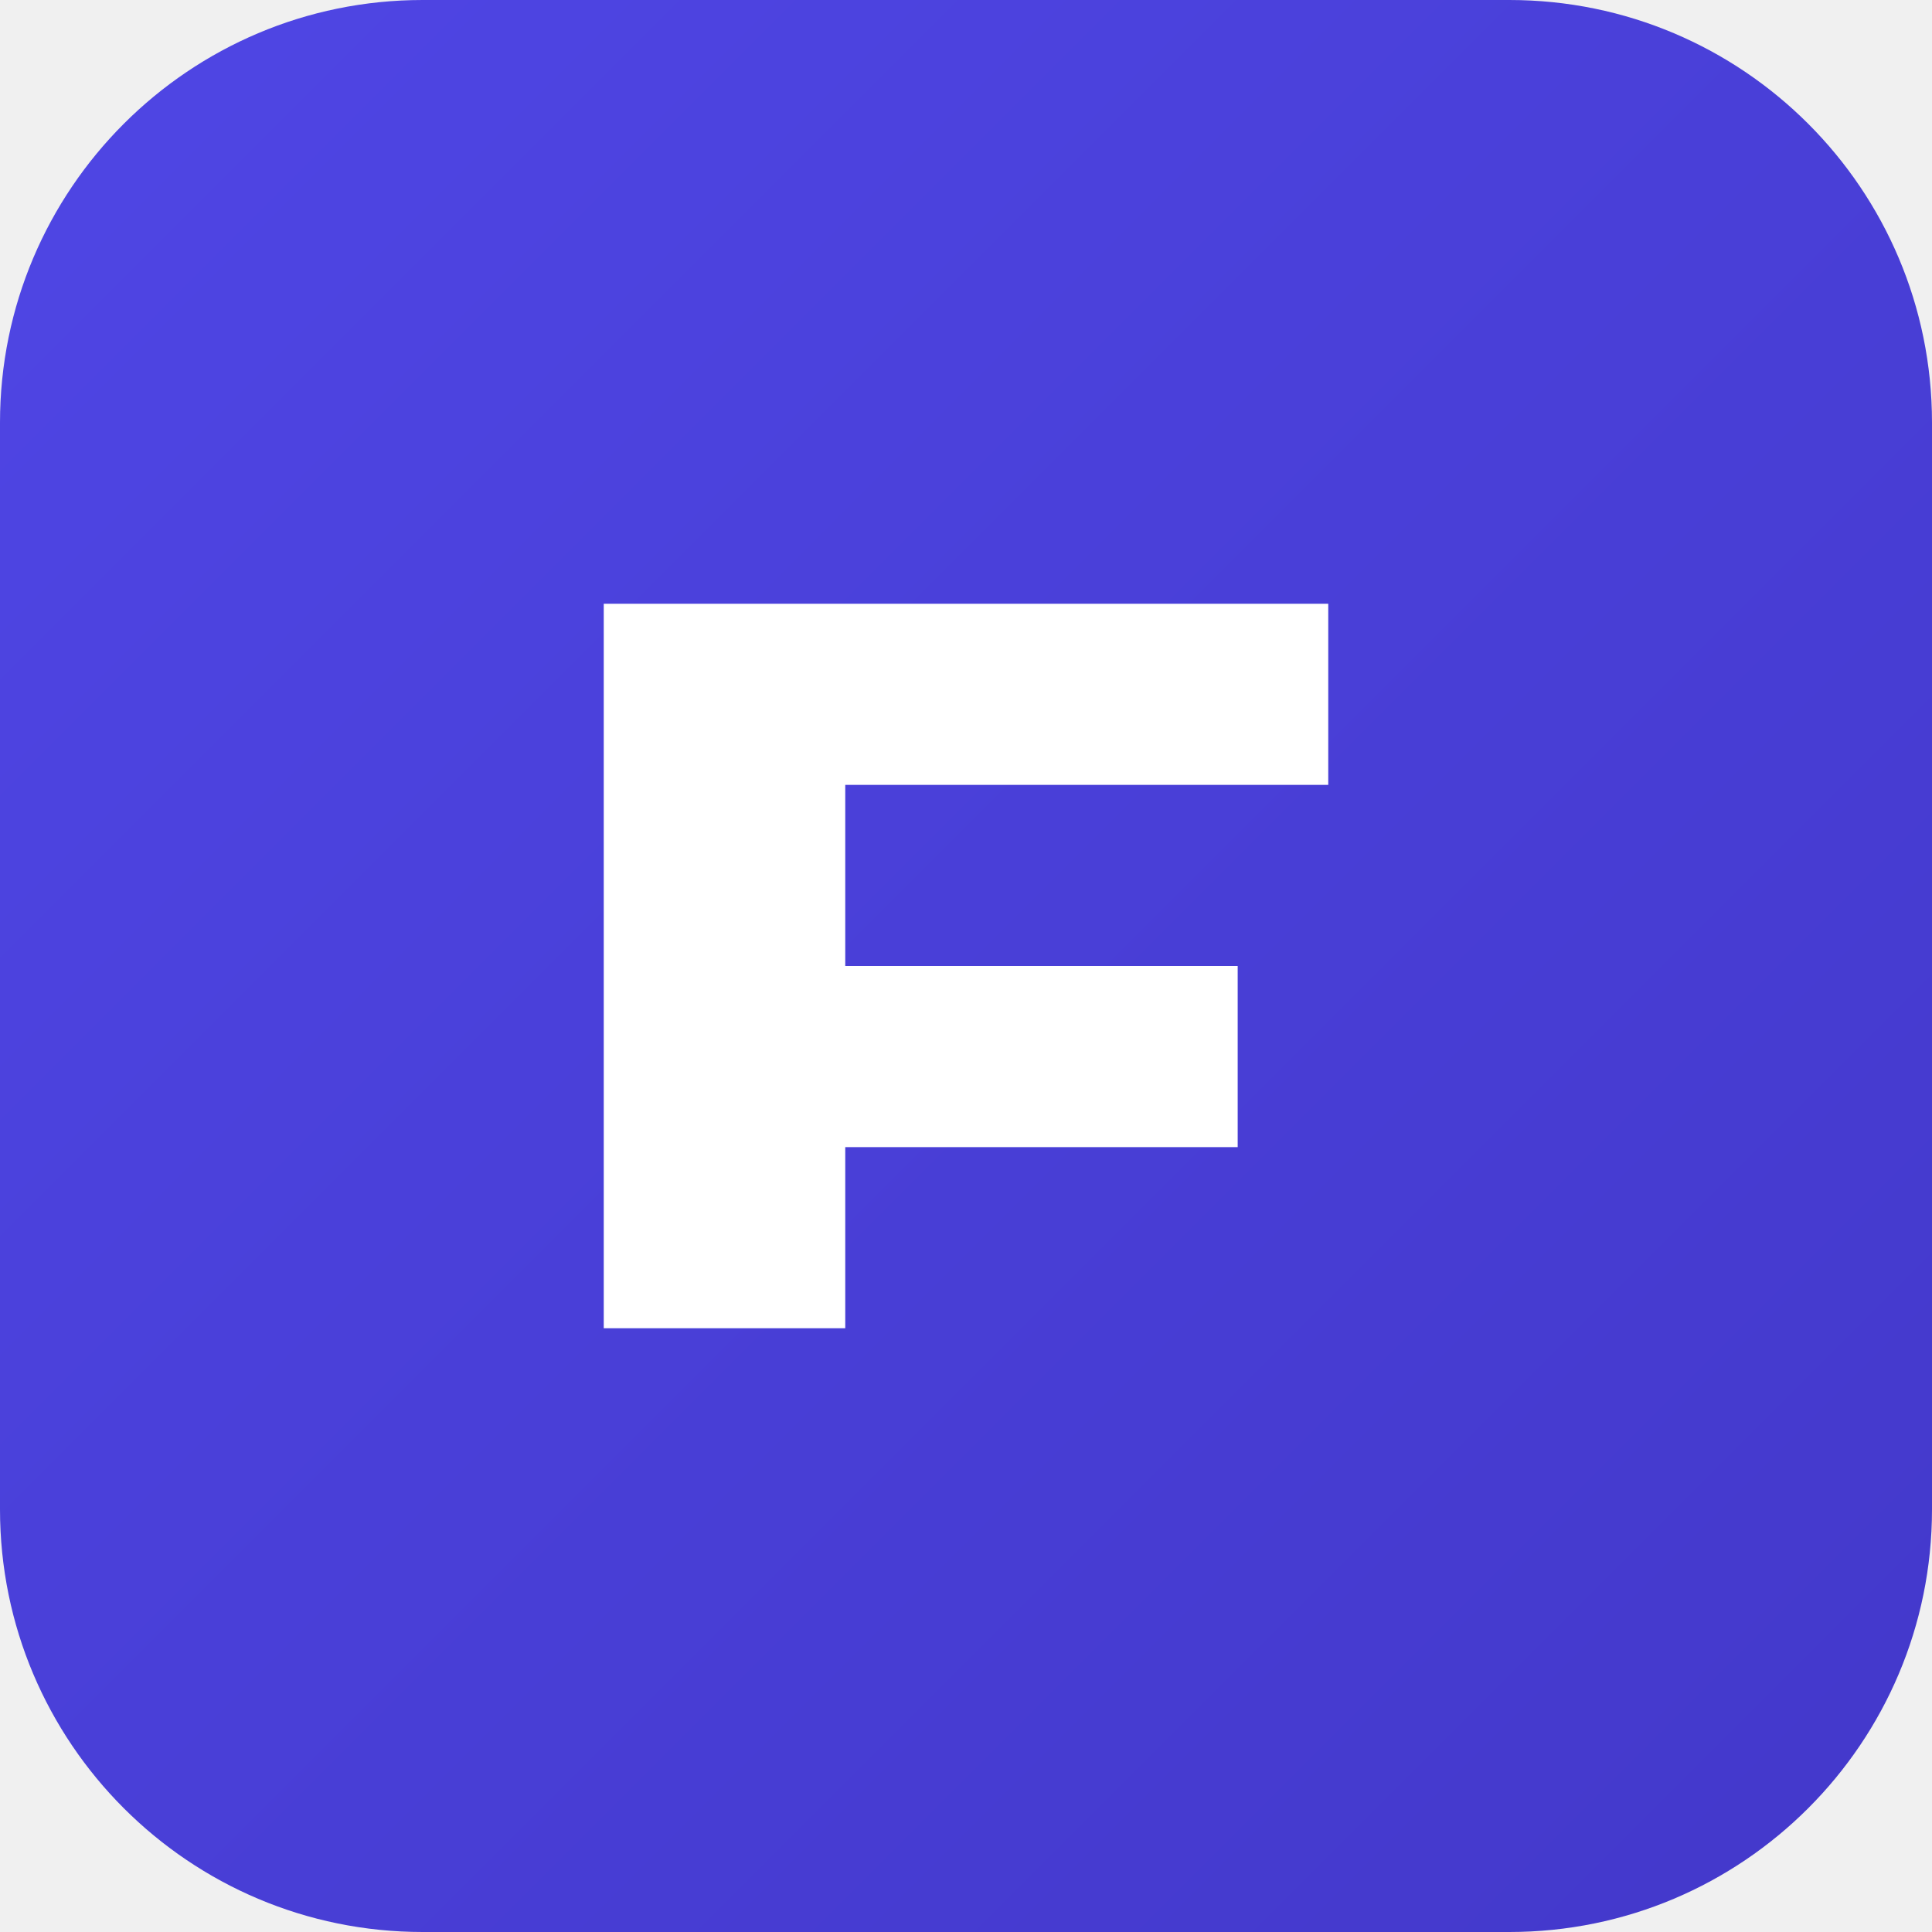
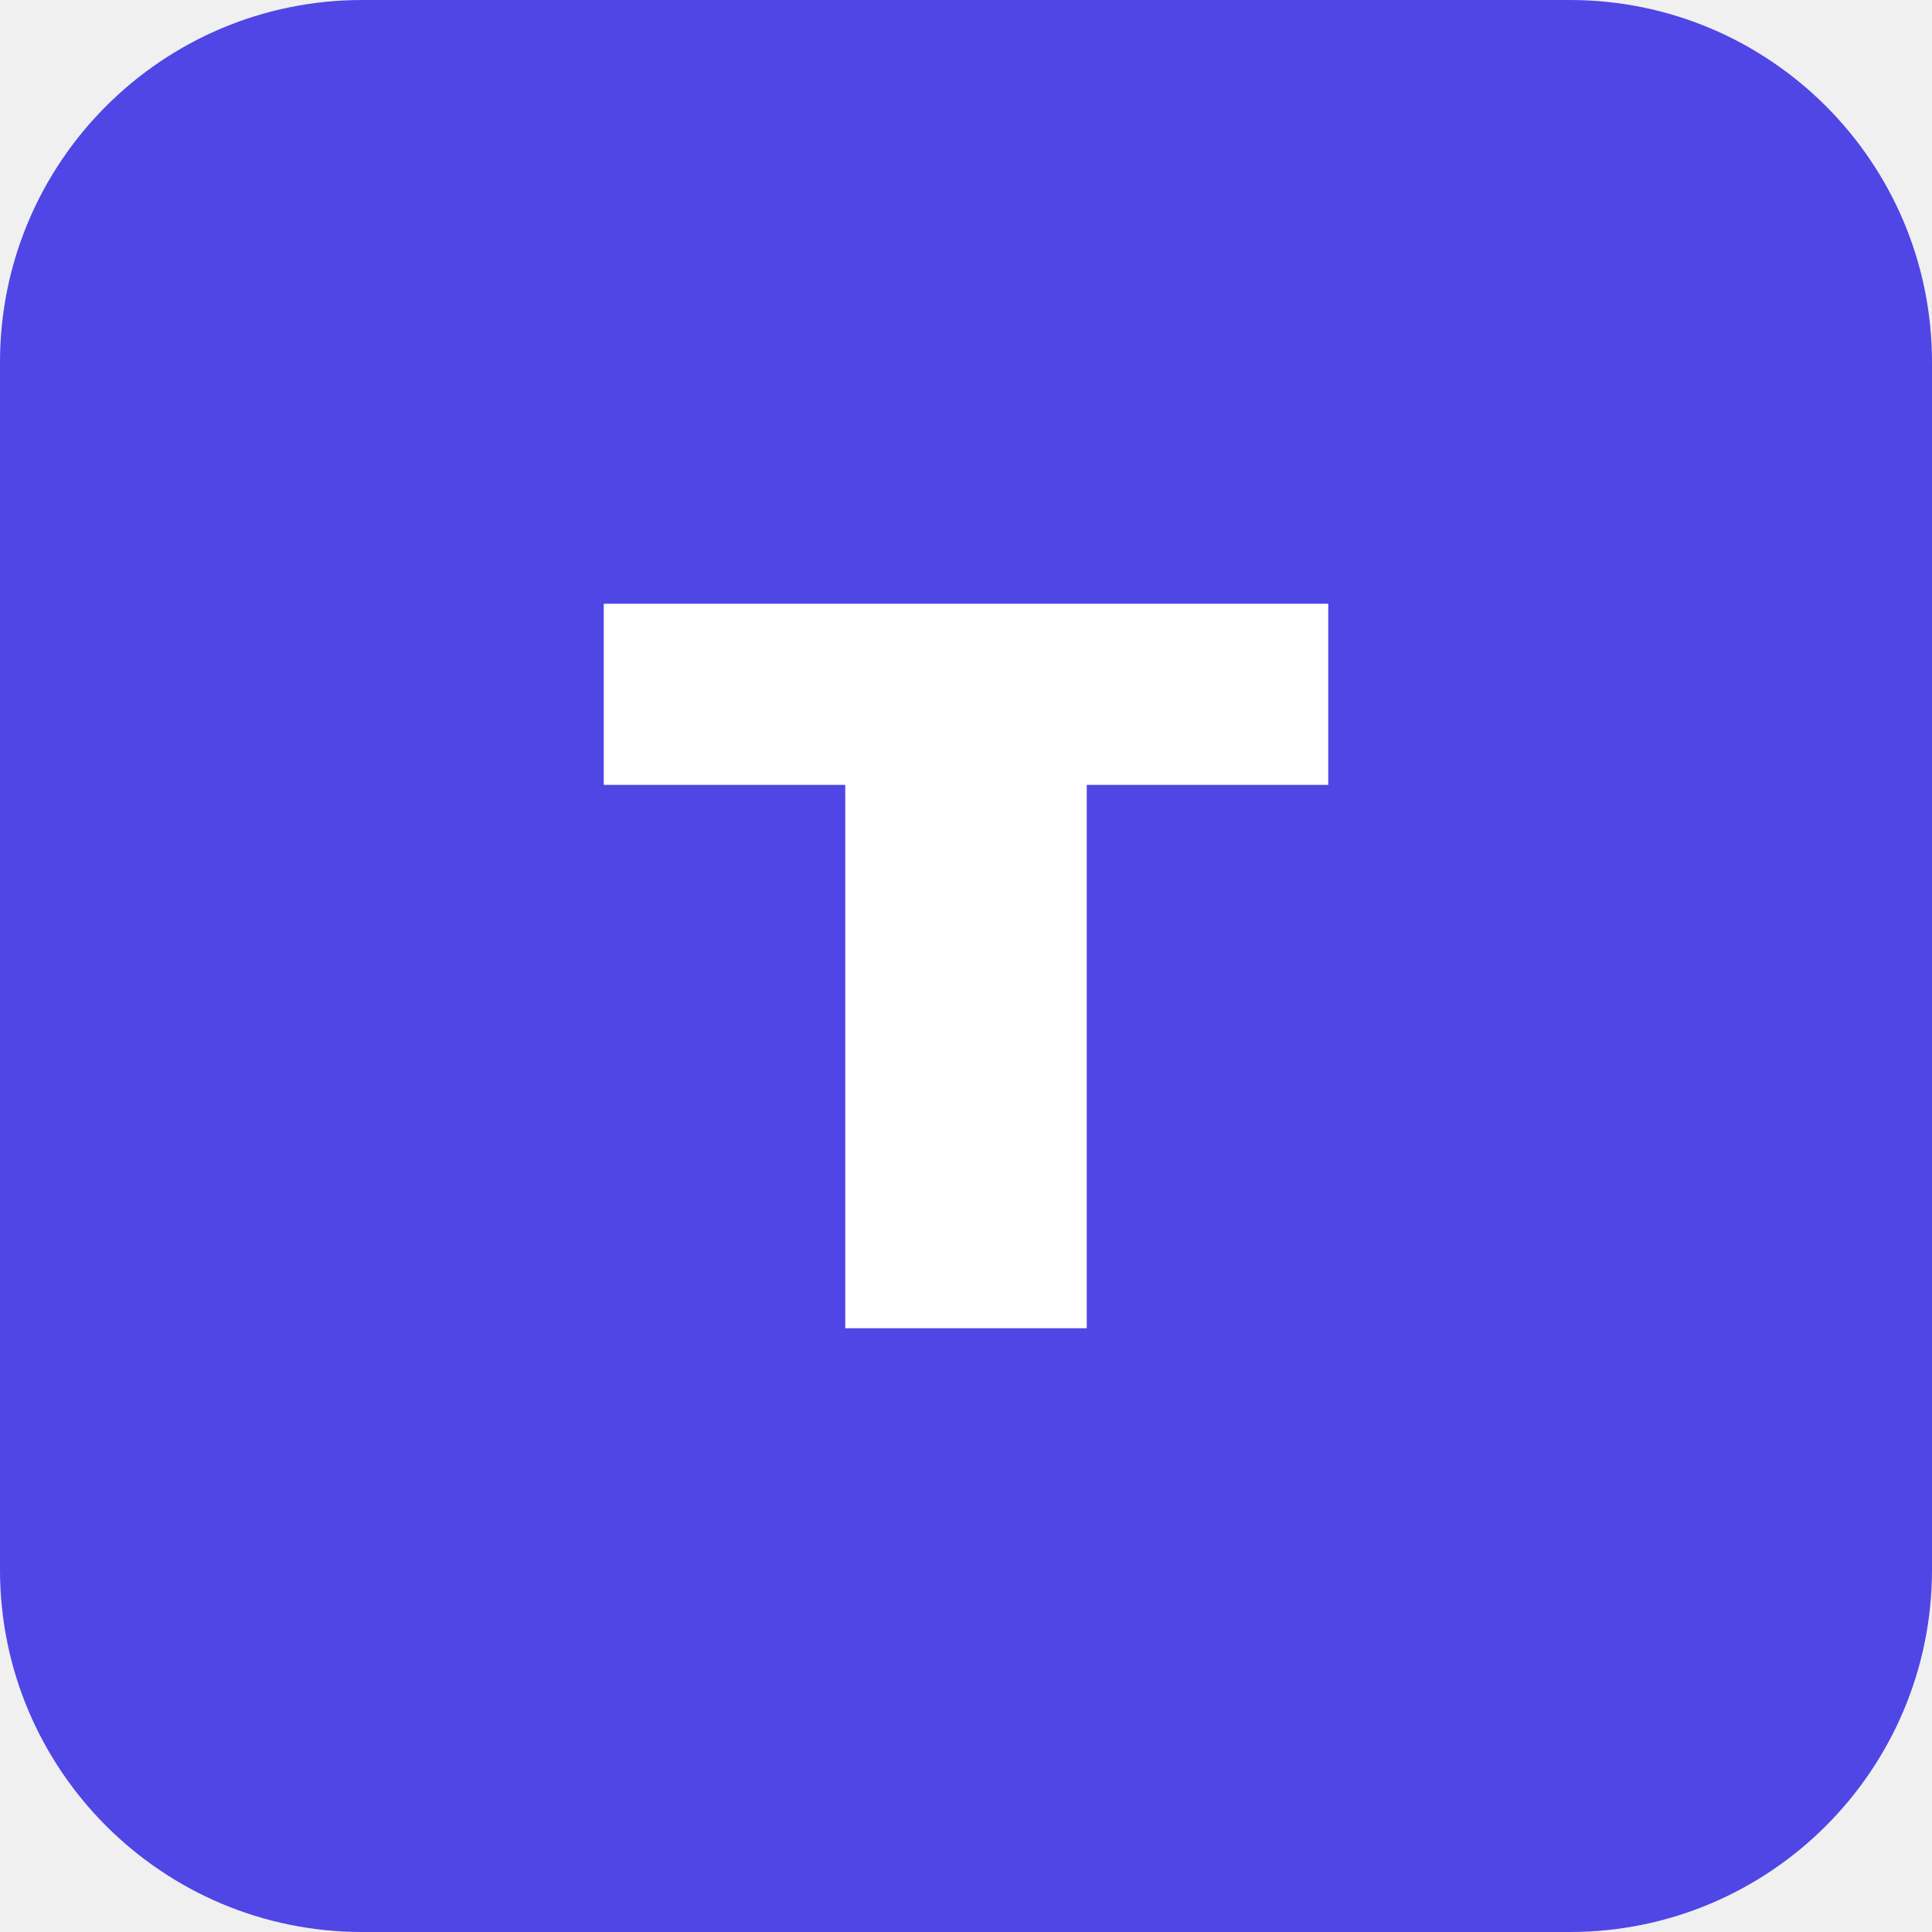
<svg xmlns="http://www.w3.org/2000/svg" width="64" height="64" viewBox="0 0 64 64">
-   <defs>
-     <linearGradient id="g" x1="0" x2="1" y1="0" y2="1">
-       <stop offset="0" stop-color="#4f46e5" />
-       <stop offset="1" stop-color="#4338ca" />
-     </linearGradient>
-   </defs>
-   <rect width="64" height="64" rx="14" fill="url(#g)" />
-   <path d="M20 44V20h24v6H28v6h13v6H28v6z" fill="white" />
+   <rect width="64" height="64" rx="12" fill="#4f46e5" />
+   <path d="M20 20h24v6H36v18h-8V26H20z" fill="white" />
</svg>
